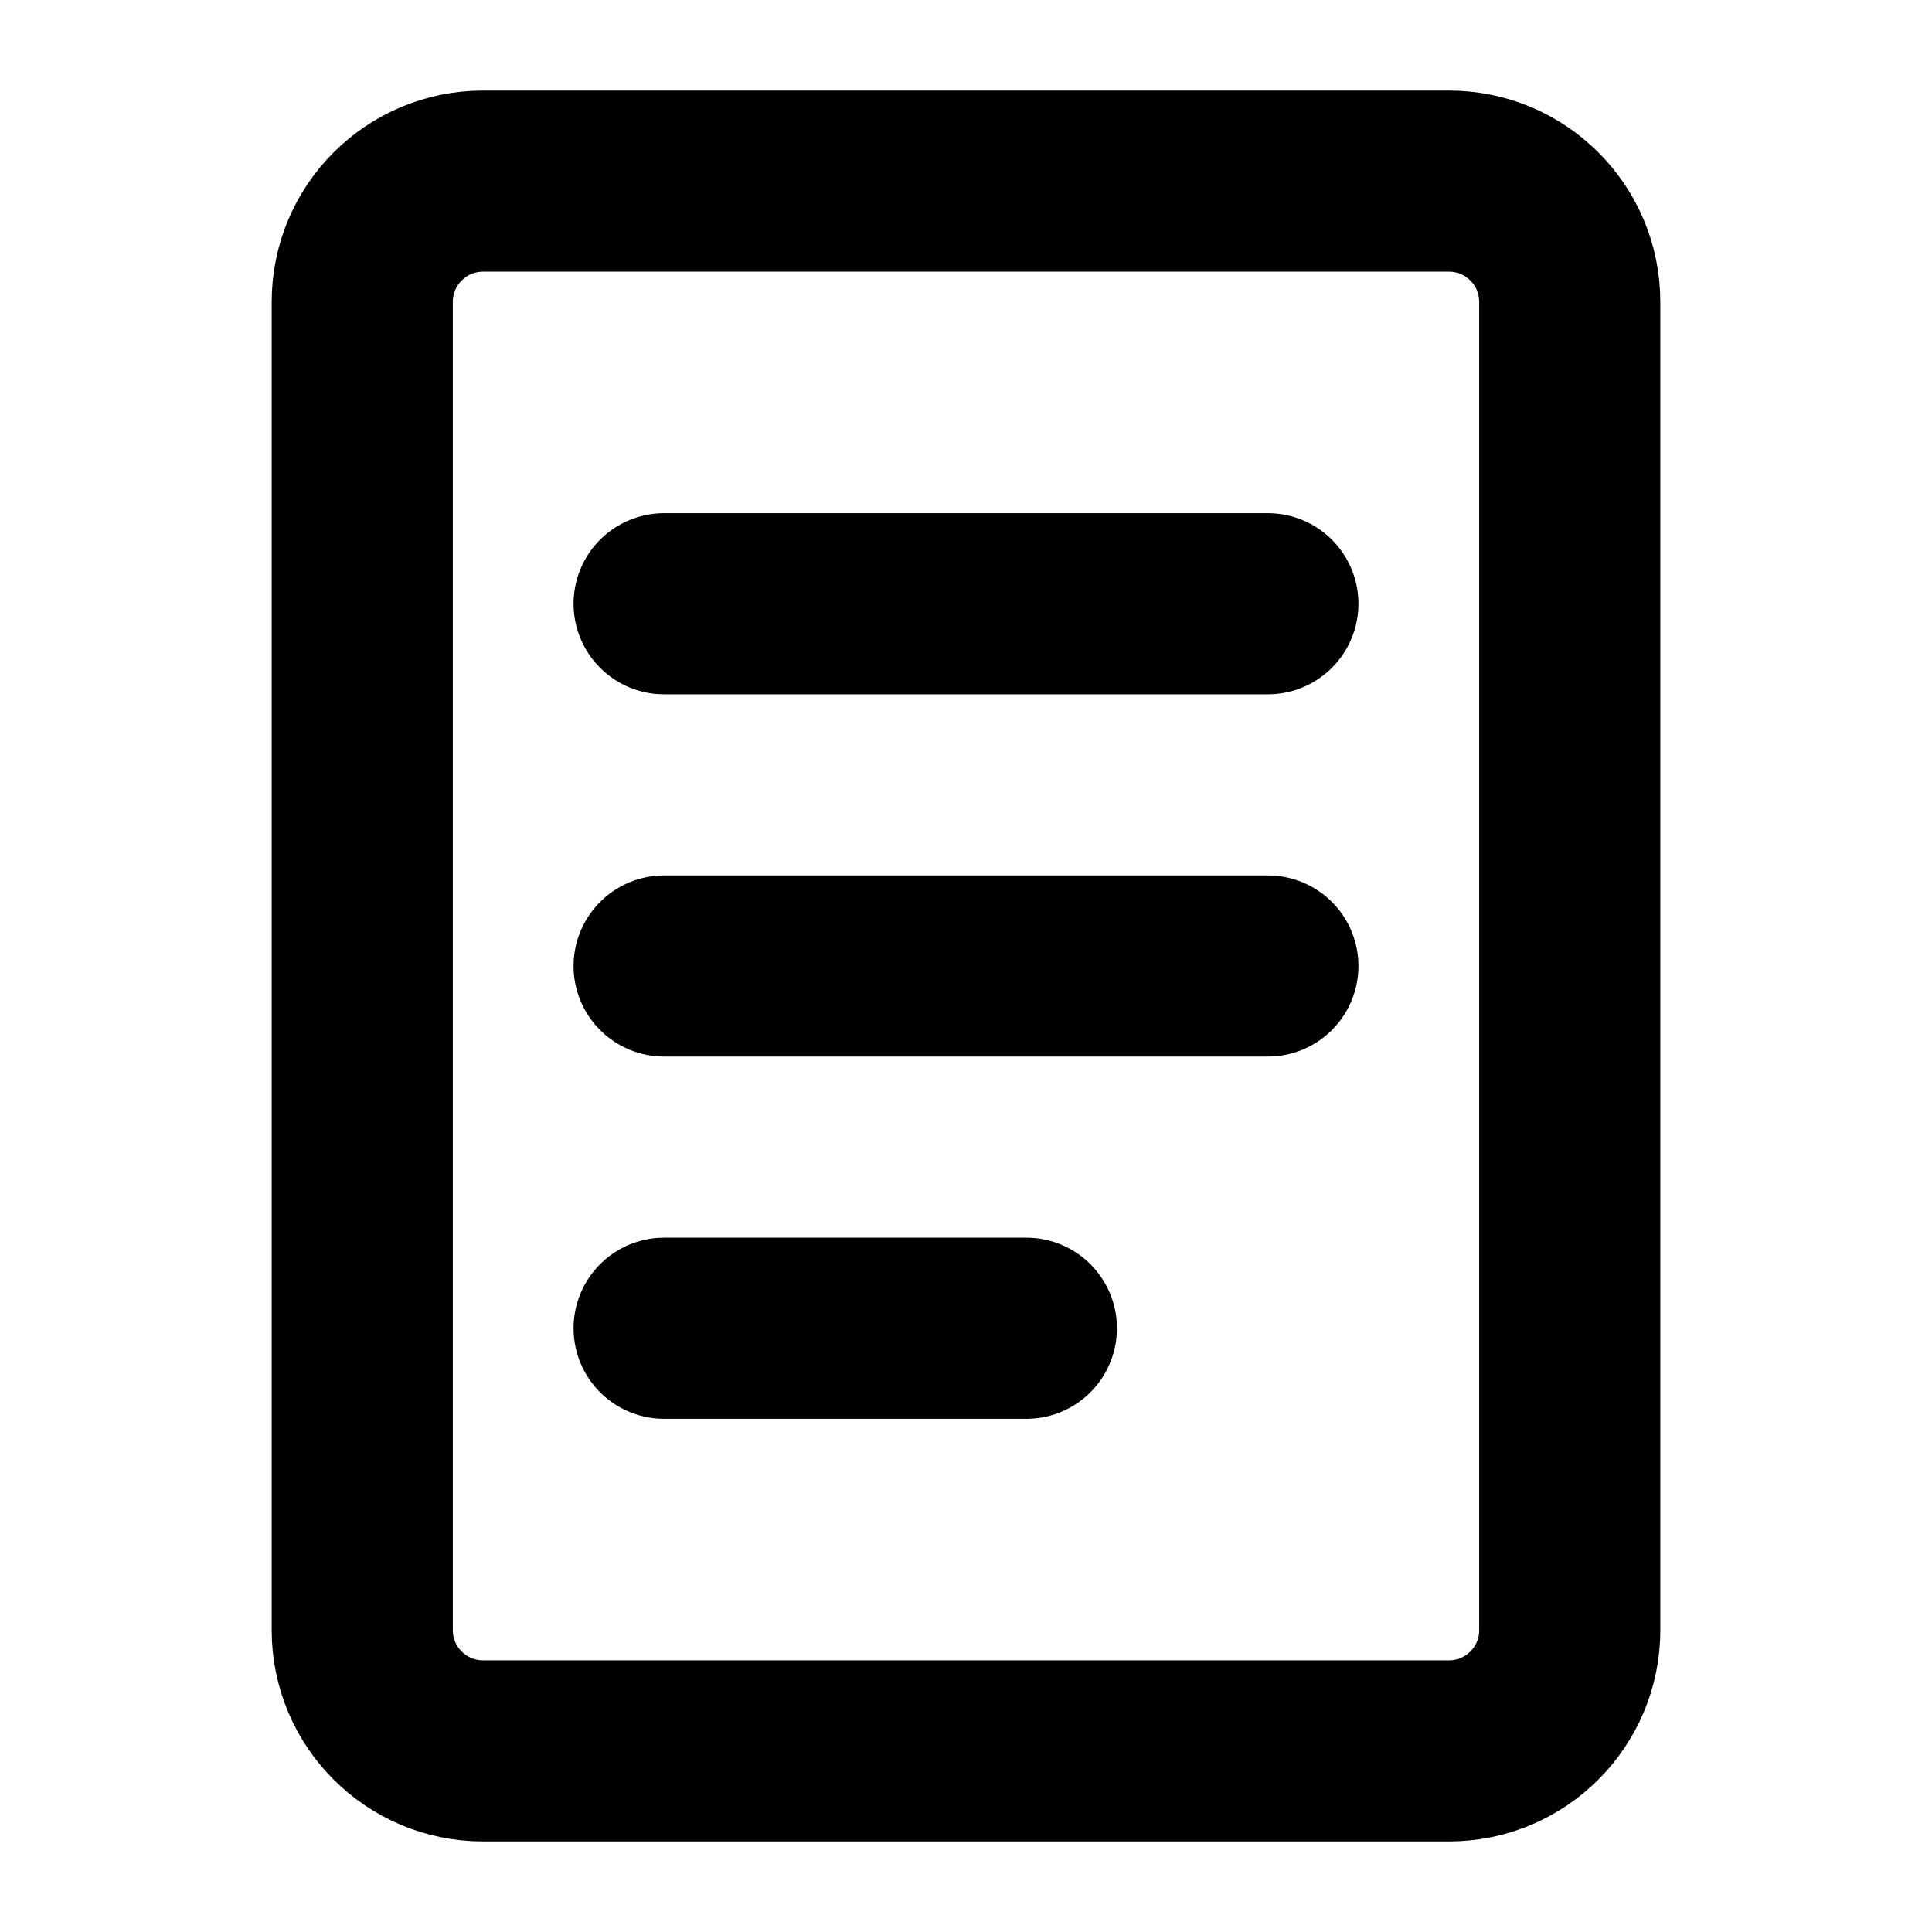
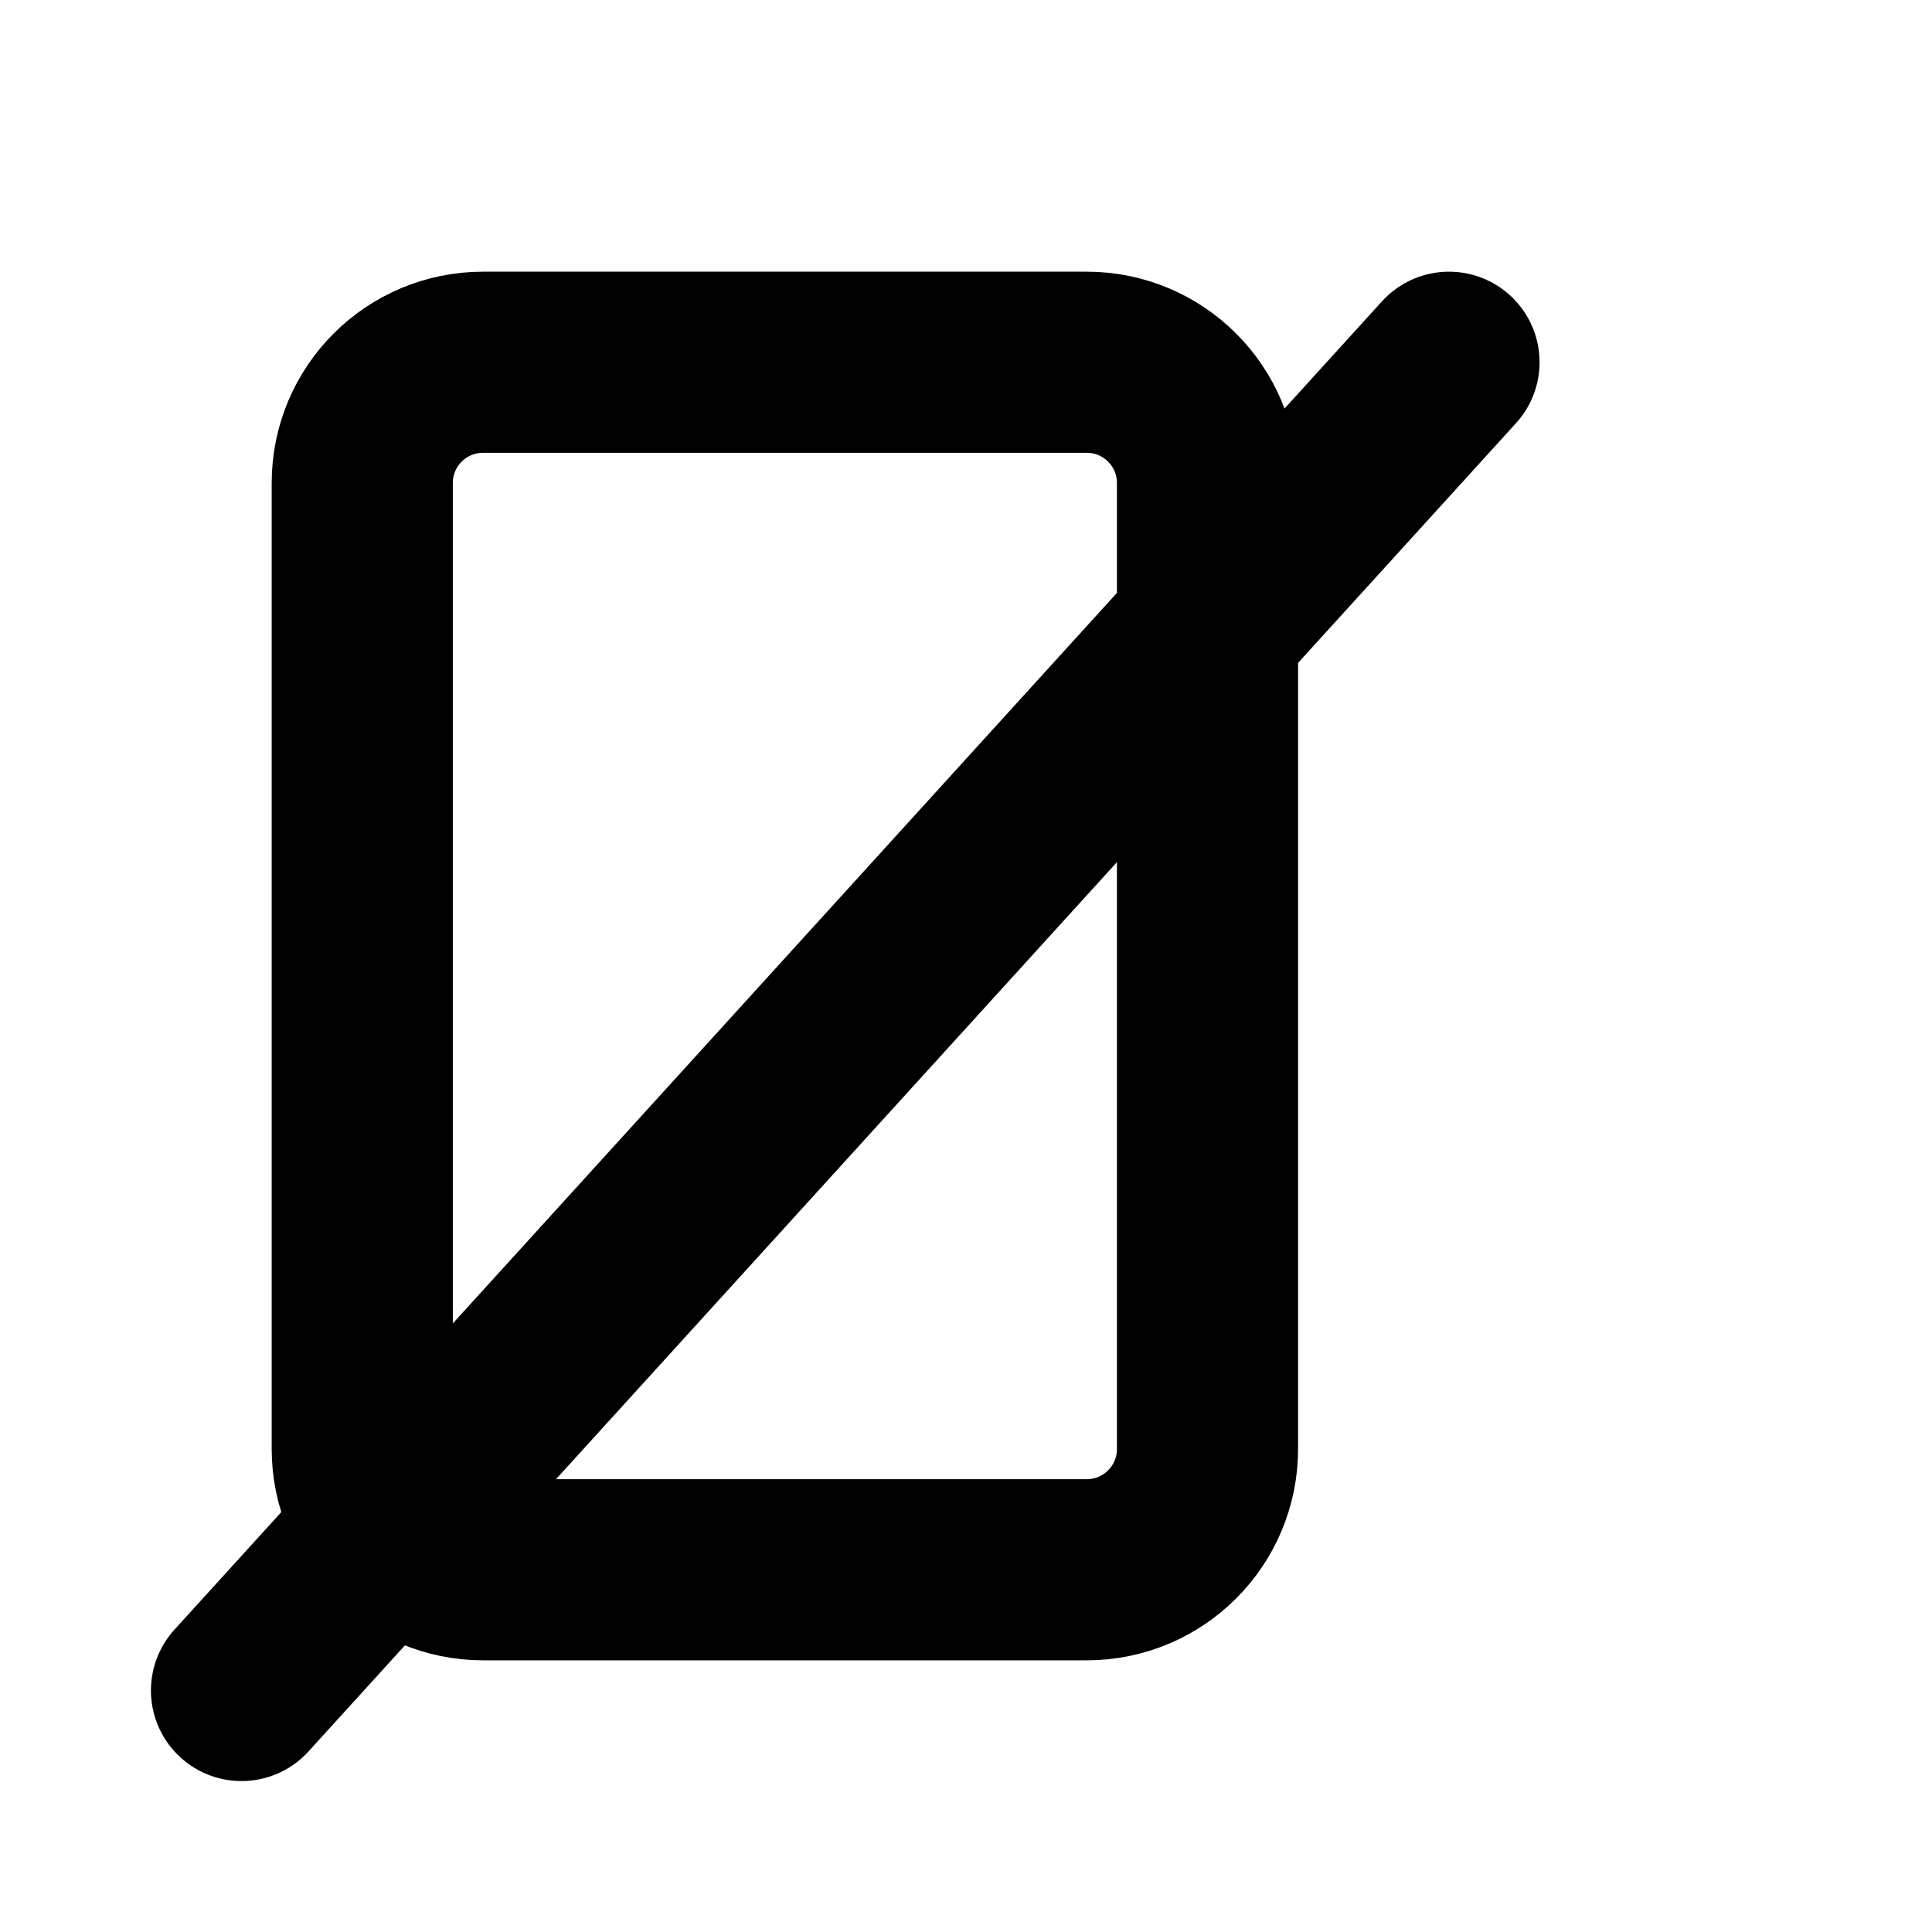
<svg xmlns="http://www.w3.org/2000/svg" viewBox="0 0 16 16" fill="none" stroke="currentColor" stroke-width="1.5" stroke-linecap="round" stroke-linejoin="round">
-   <rect x="3" y="1.5" width="10" height="13" rx="1" />
-   <line x1="5.5" y1="5" x2="10.5" y2="5" />
-   <line x1="5.5" y1="8" x2="10.5" y2="8" />
-   <line x1="5.5" y1="11" x2="8.5" y2="11" />
+   <rect x="3" y="3" width="7" height="10" rx="1" />
+   <path d="M2 14l10-11" />
</svg>
